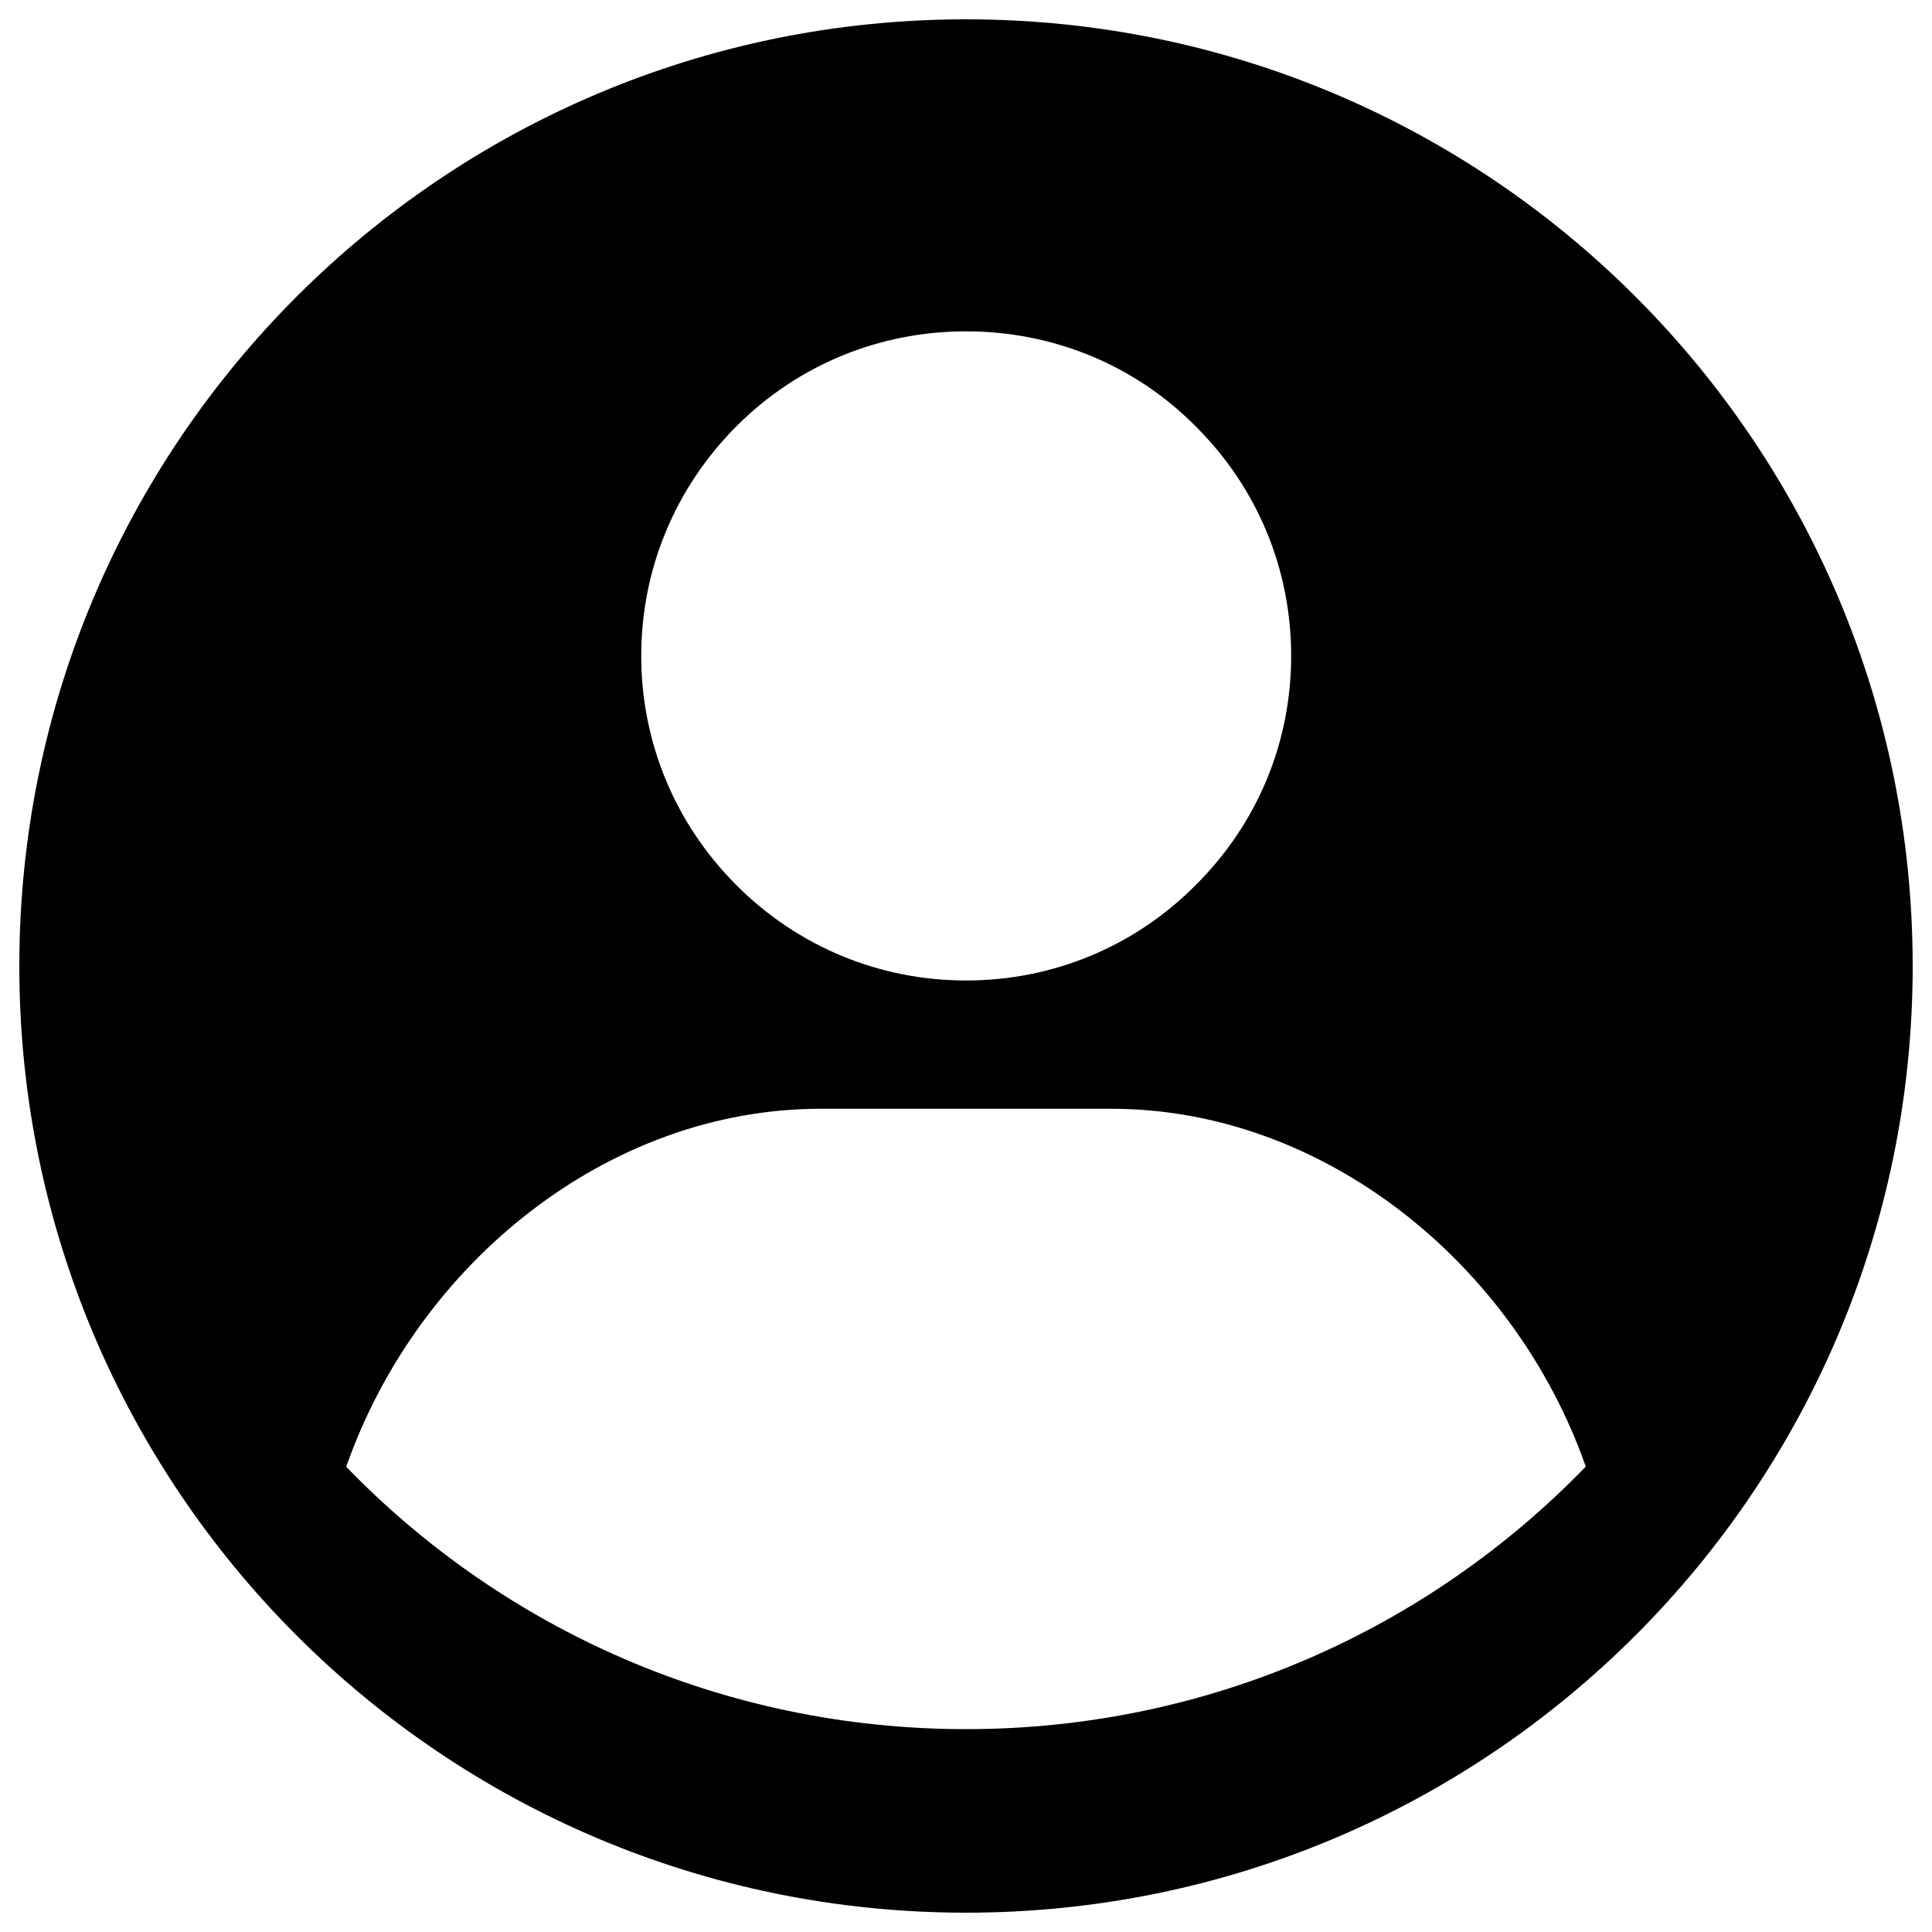
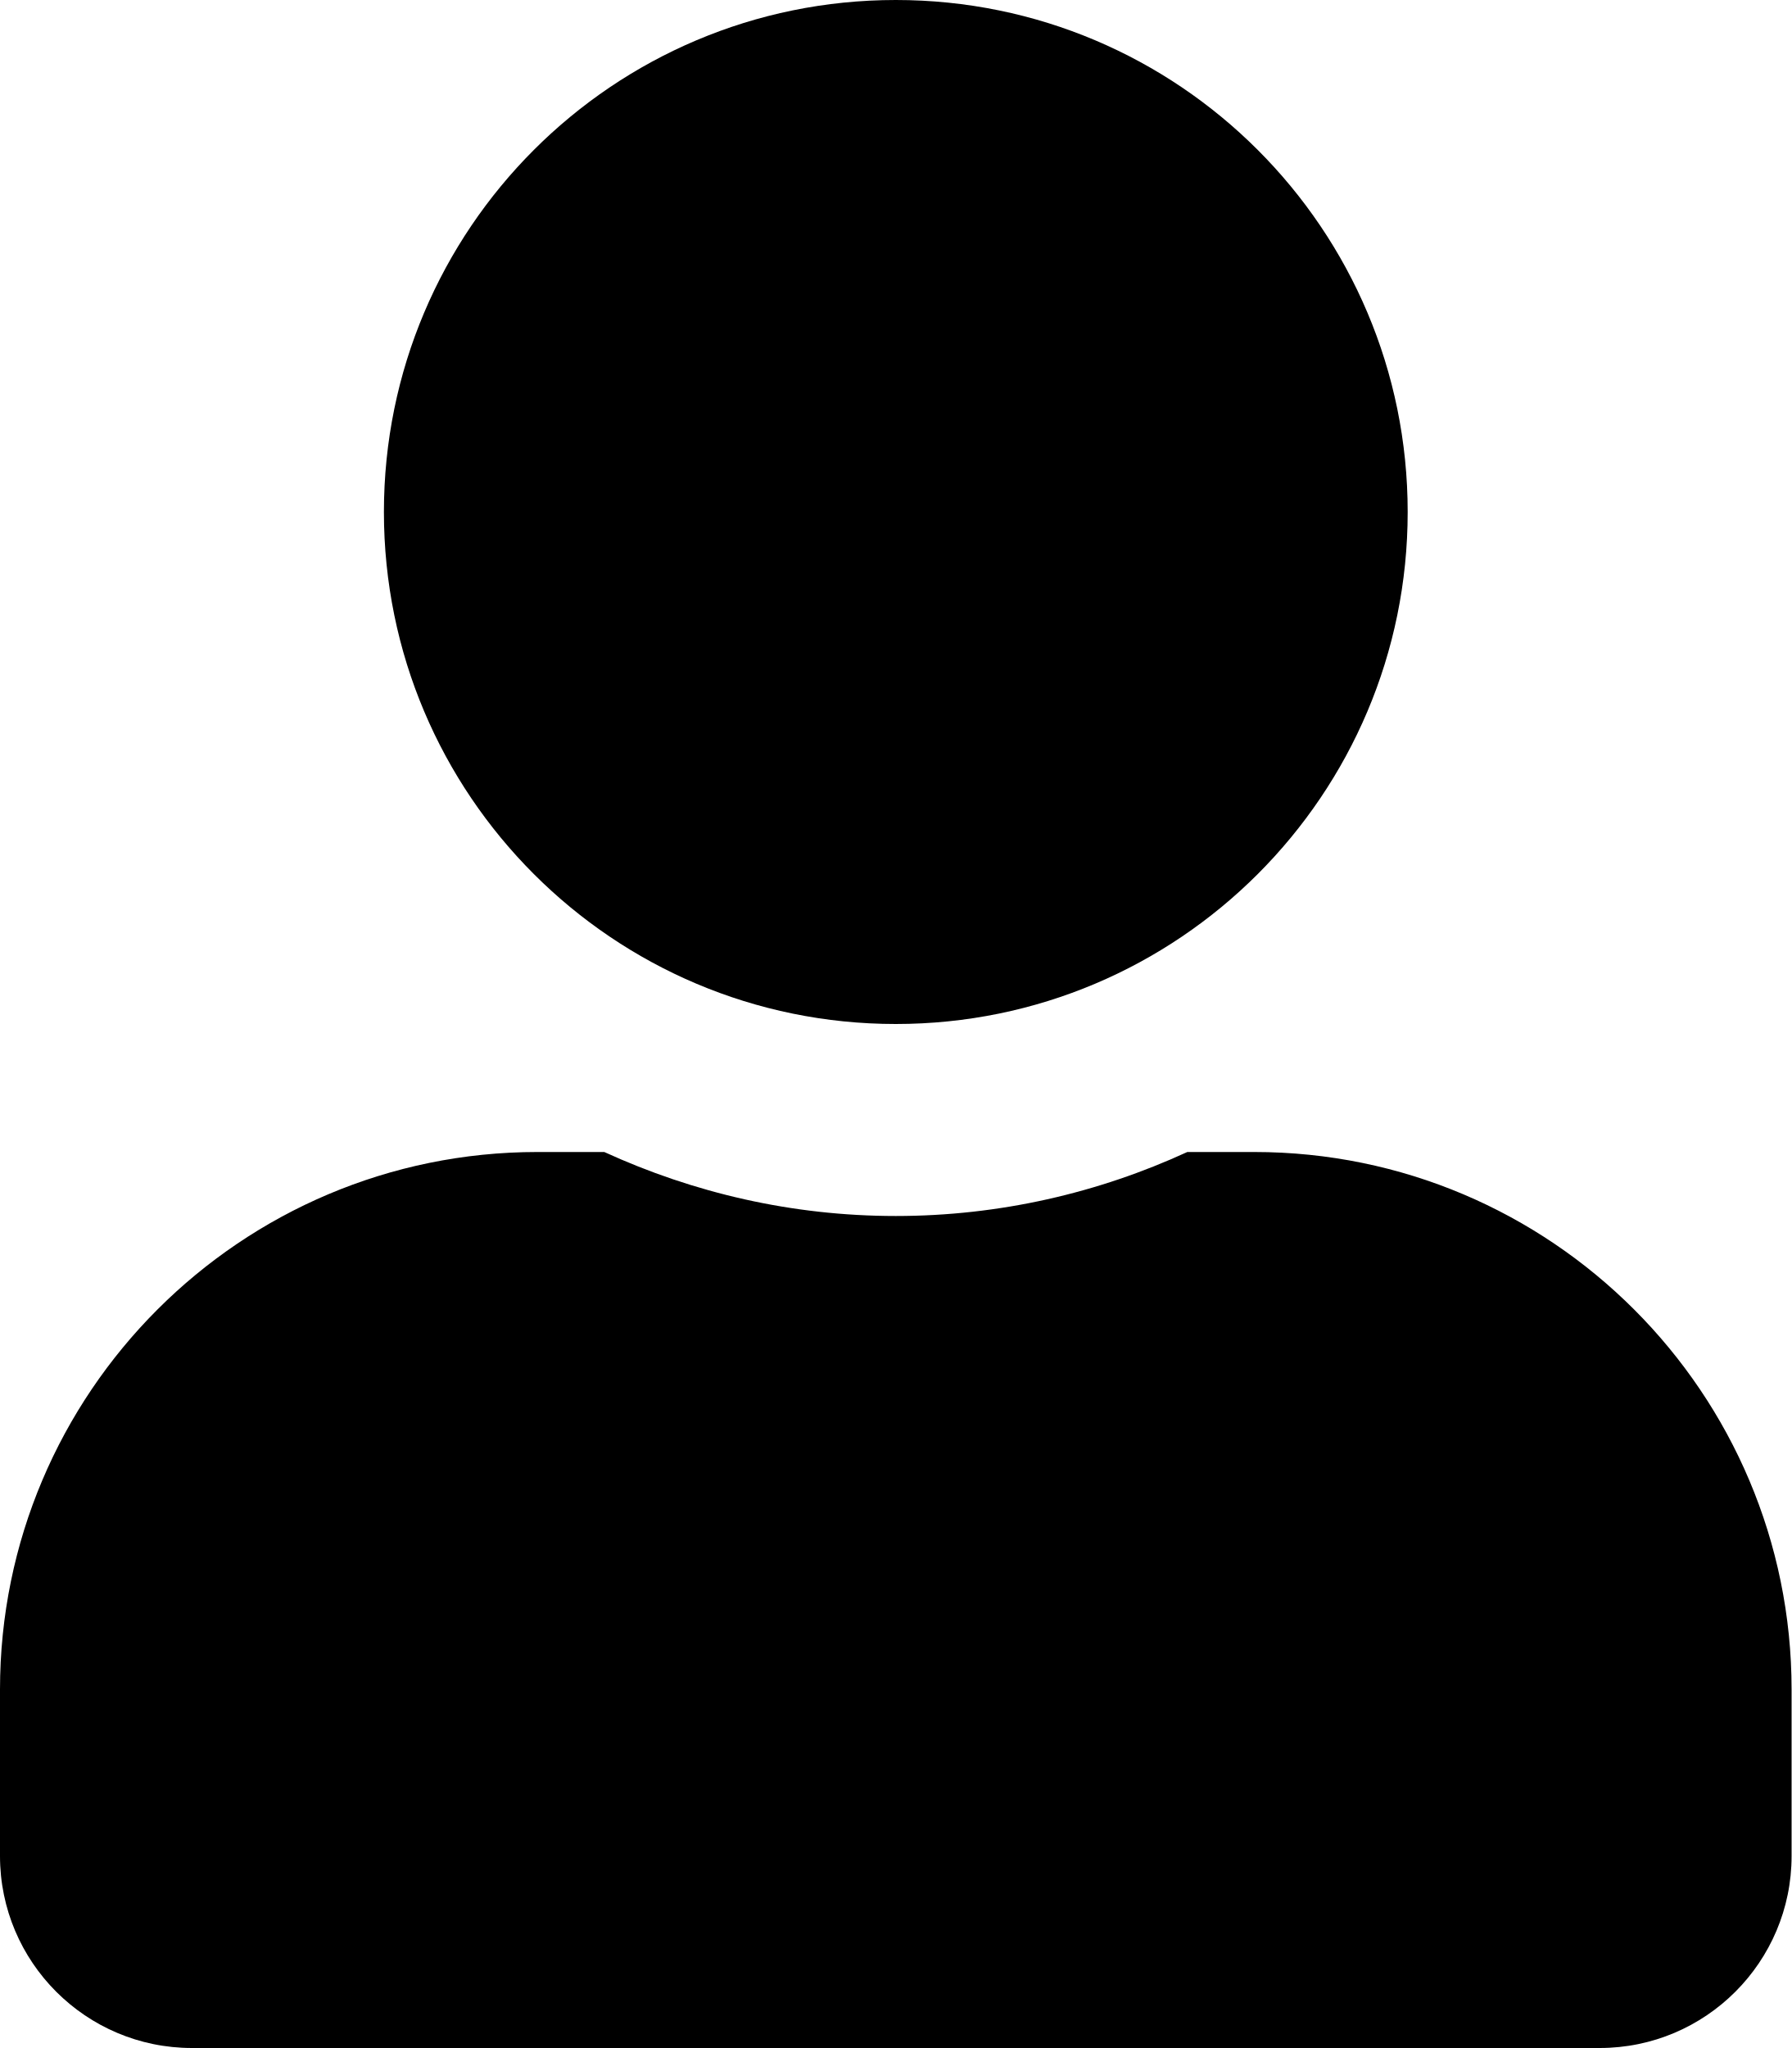
- <svg xmlns="http://www.w3.org/2000/svg" version="1.1" x="0px" y="0px" viewBox="0 0 1000 1000" enable-background="new 0 0 1000 1000" background="#ffffff" xml:space="preserve">
-   <g>
-     <path d="M500,10C229.4,10,10,229.4,10,500c0,270.7,219.4,490,490,490c270.7,0,490-219.4,490-490C990,229.4,770.7,10,500,10z M381.2,220.6c31.7-31.7,73.8-49.1,118.9-49.1c44.9,0,87.3,17.4,118.7,49.1c32,31.8,49.5,73.9,49.5,118.9c0,44.9-17.5,86.9-49.5,118.7c-31.5,31.7-73.8,49.3-118.7,49.3c-45,0-87.1-17.5-118.9-49.3c-31.7-31.7-49.3-73.9-49.3-118.7C331.9,294.5,349.5,252.4,381.2,220.6z M500,895c-125.9,0-239.7-52-320.8-135.8c36.9-105.4,135.6-185.3,245.5-185.3h150.5c109.7,0,208.6,79.9,245.6,185.2C739.6,843,625.9,895,500,895z" />
-   </g>
+ <svg xmlns="http://www.w3.org/2000/svg" aria-hidden="true" focusable="false" data-prefix="fas" data-icon="user" class="svg-inline--fa fa-user fa-w-14" role="img" viewBox="0 0 448 512">
+   <path fill="currentColor" d="M224 256c70.7 0 128-57.3 128-128S294.7 0 224 0 96 57.3 96 128s57.3 128 128 128zm89.6 32h-16.7c-22.2 10.2-46.9 16-72.9 16s-50.6-5.8-72.9-16h-16.7C60.2 288 0 348.2 0 422.4V464c0 26.5 21.5 48 48 48h352c26.5 0 48-21.5 48-48v-41.6c0-74.2-60.2-134.4-134.4-134.4z" />
</svg>
